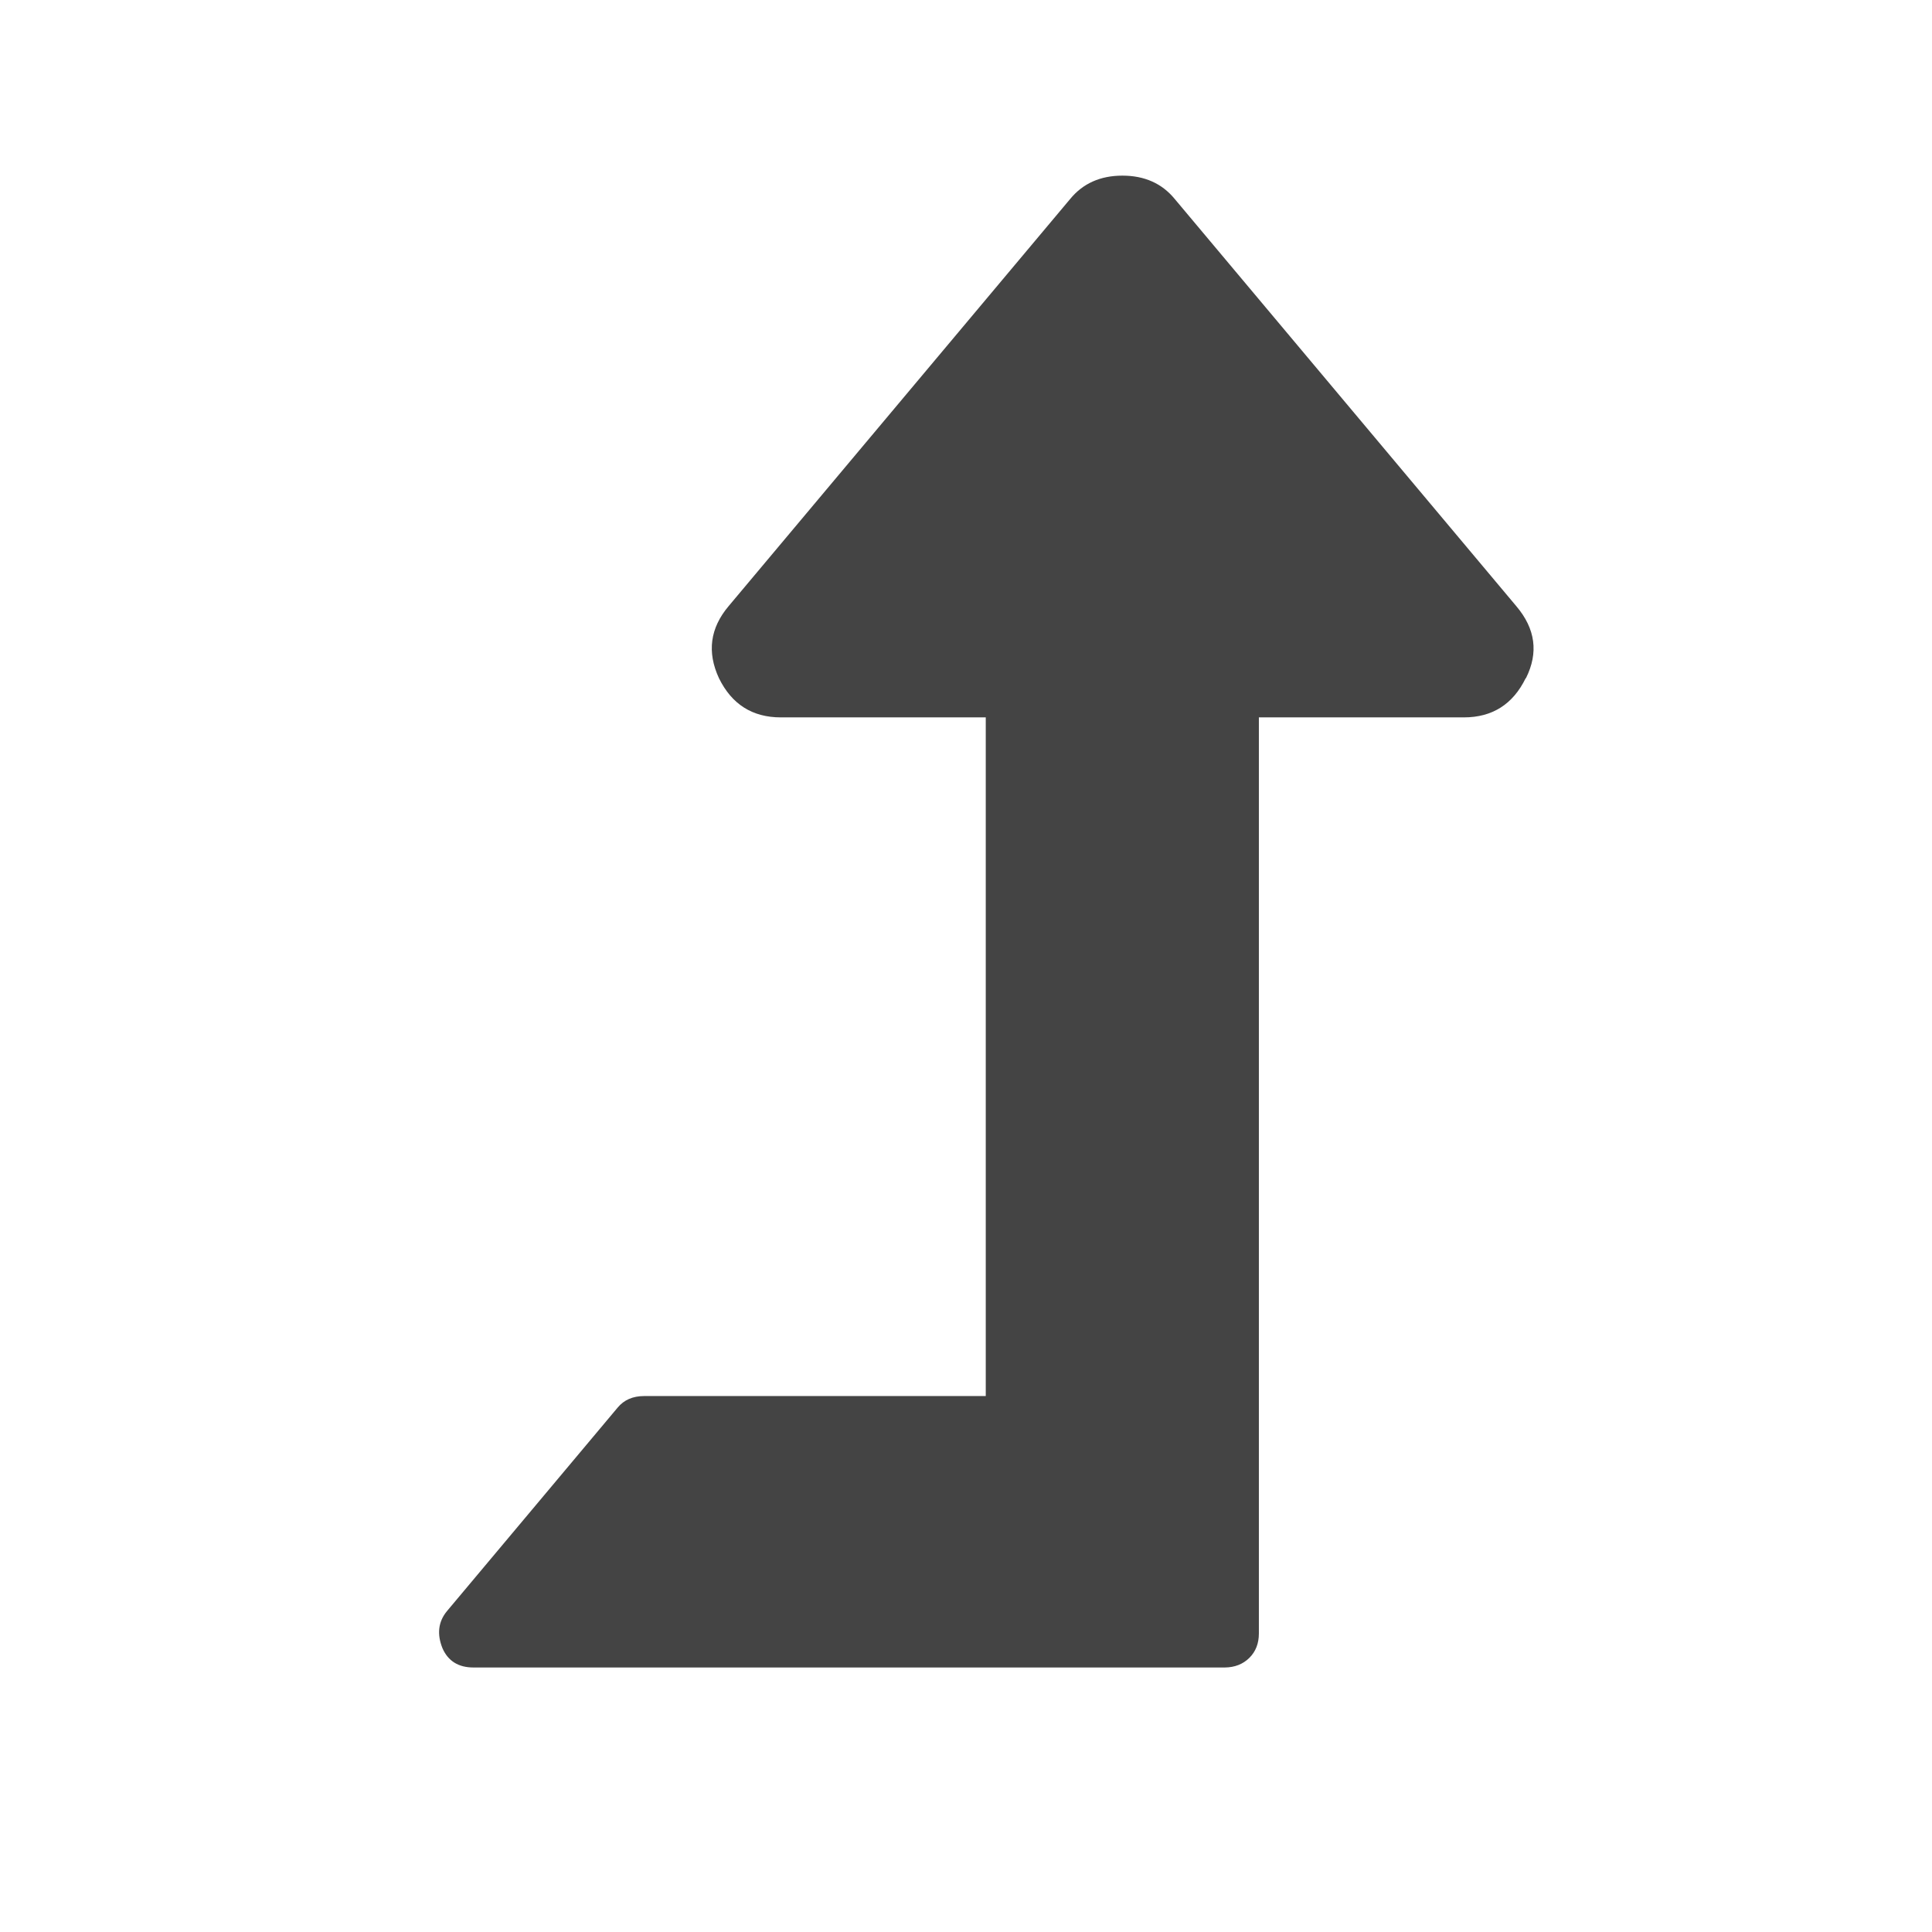
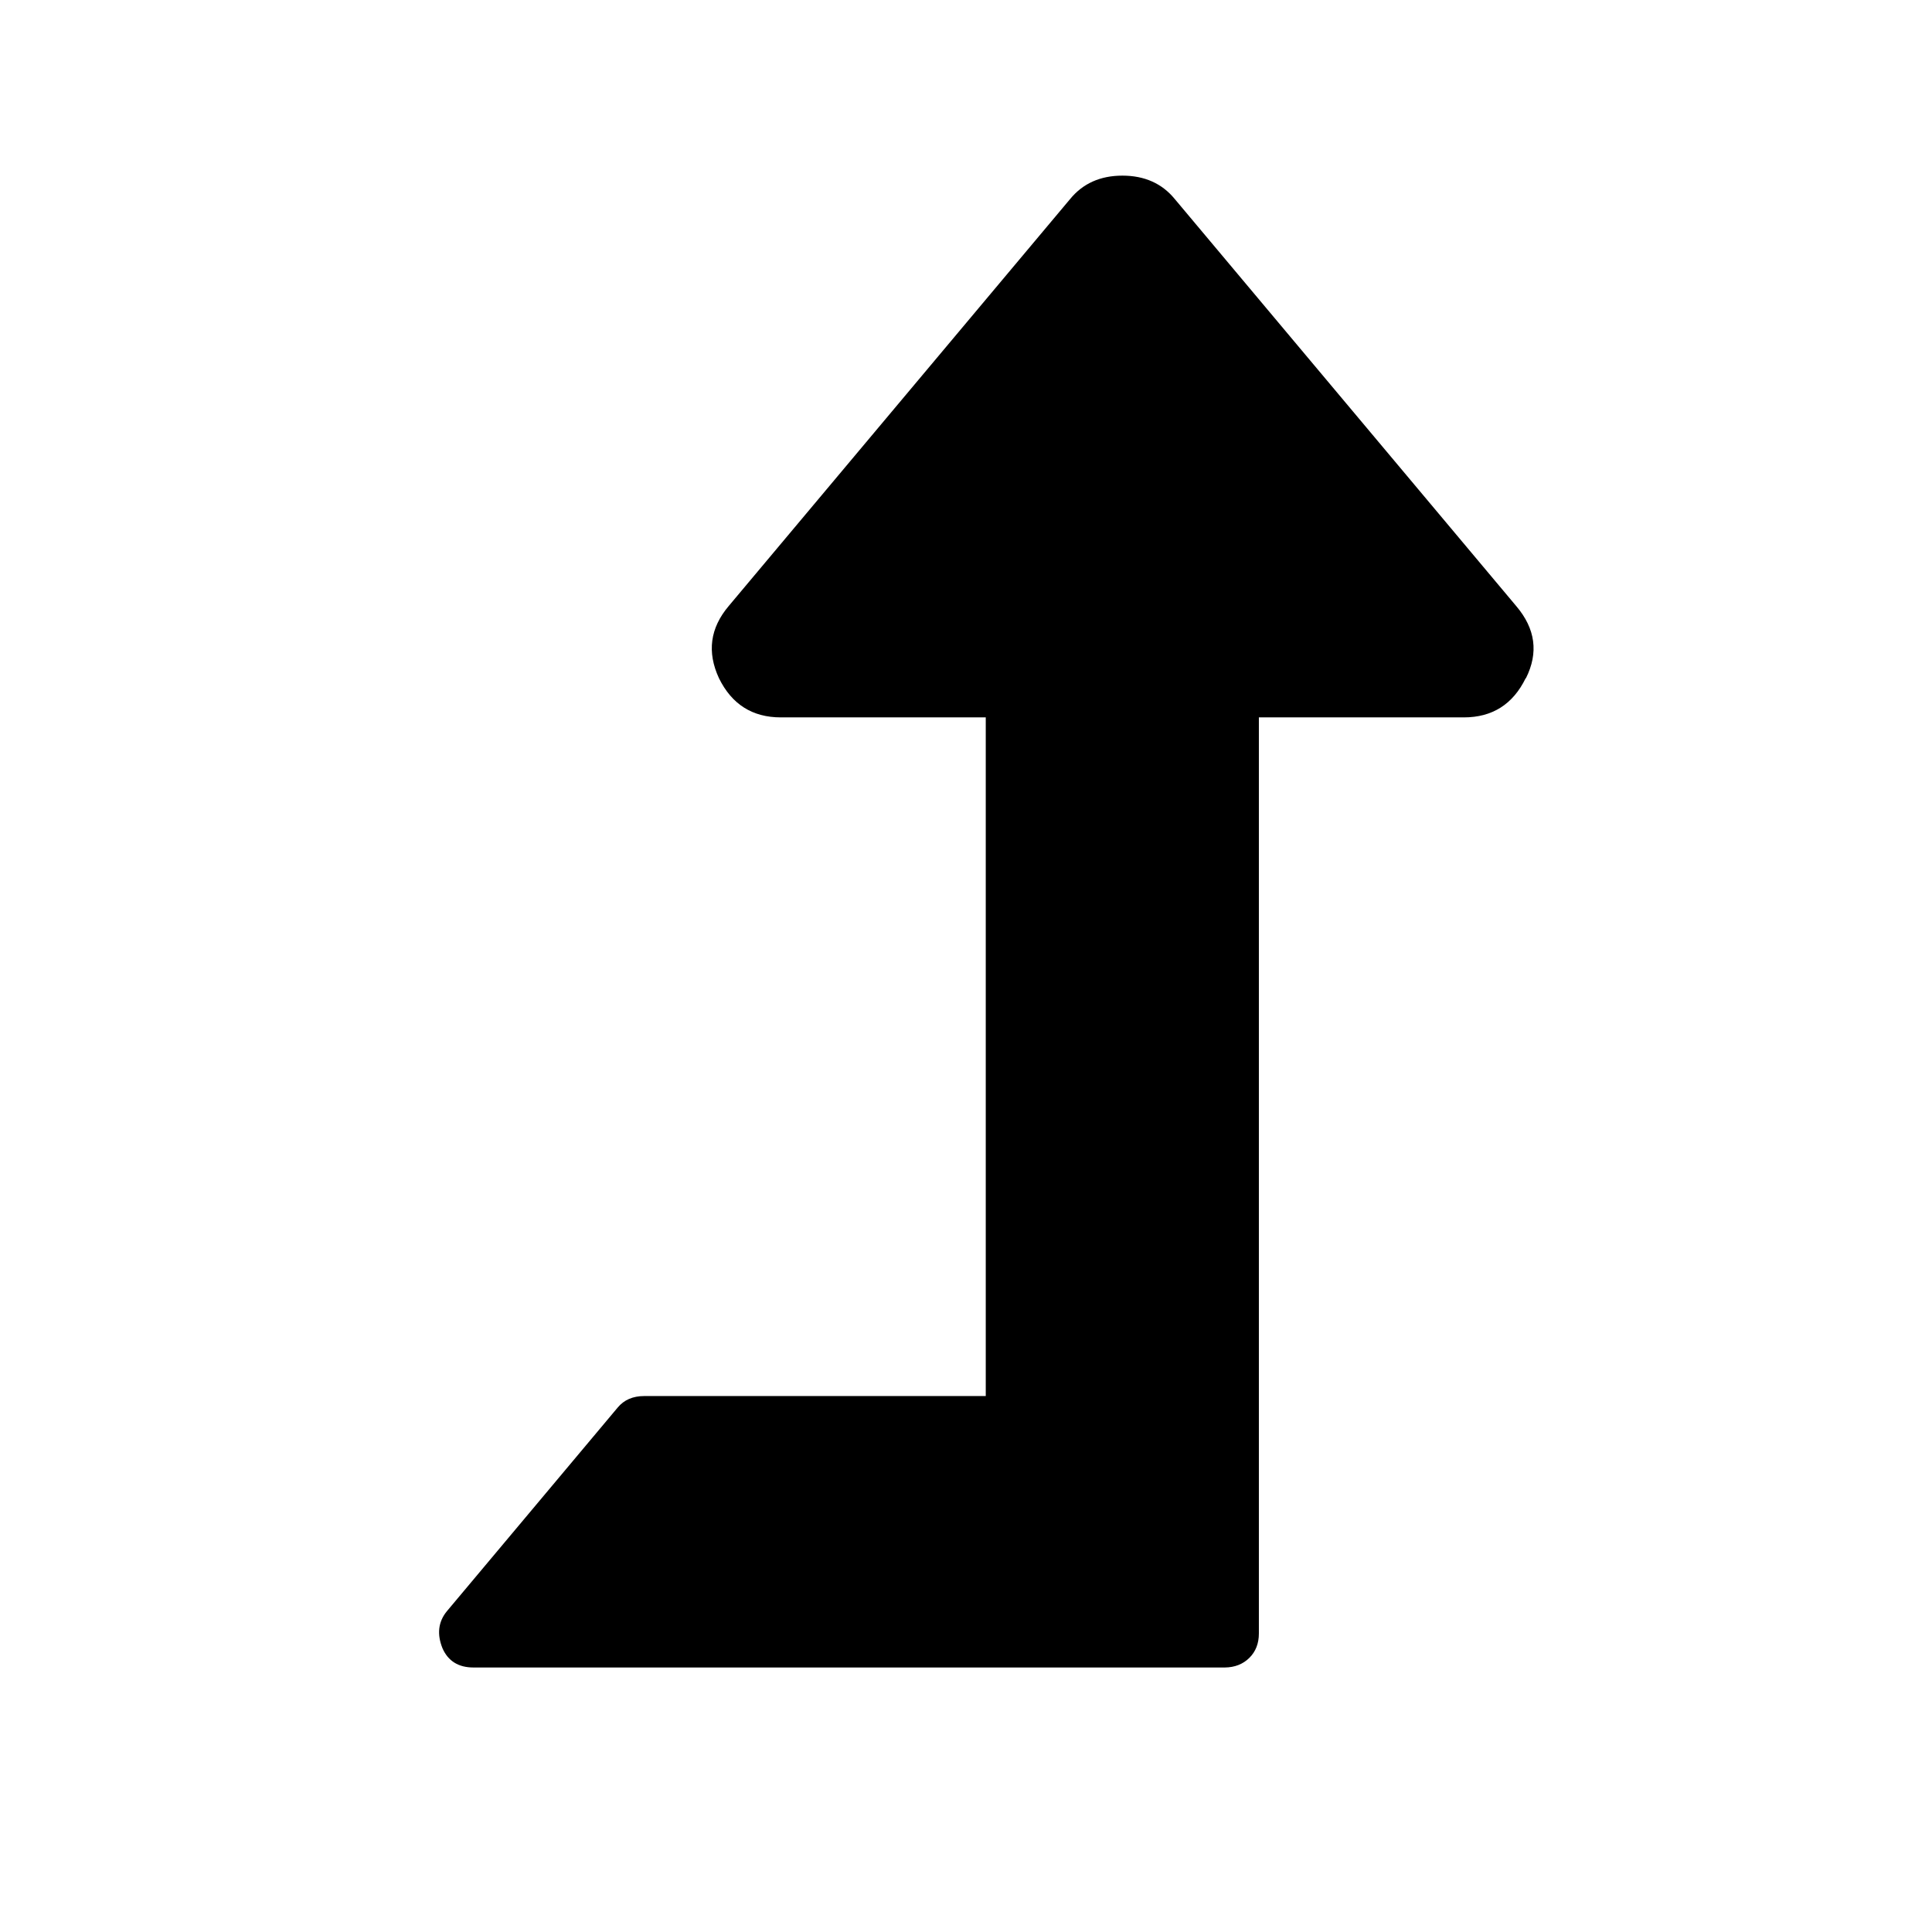
<svg xmlns="http://www.w3.org/2000/svg" width="22px" height="22px" viewBox="0 0 22 22" version="1.1">
  <defs />
  <g id="Page-1" stroke="none" stroke-width="1" fill="none" fill-rule="evenodd">
-     <g id="enrichment-pivot-data" fill="#444444">
+     <g id="enrichment-pivot-data" fill="#000000">
      <path d="M17.373,7.723 C17.228,8.02 16.993,8.169 16.669,8.169 L14.335,8.169 L14.335,18.601 C14.335,18.714 14.299,18.807 14.226,18.879 C14.153,18.951 14.059,18.987 13.947,18.988 L5.391,18.988 C5.221,18.988 5.103,18.915 5.039,18.77 C4.974,18.609 4.99,18.468 5.088,18.348 L7.032,16.03 C7.105,15.941 7.206,15.897 7.336,15.897 L11.225,15.897 L11.225,8.169 L8.892,8.169 C8.567,8.169 8.333,8.02 8.187,7.723 C8.049,7.425 8.086,7.152 8.297,6.902 L12.186,2.266 C12.331,2.089 12.53,2 12.781,2 C13.033,2 13.232,2.089 13.377,2.266 L17.266,6.902 C17.485,7.16 17.521,7.433 17.376,7.723 L17.373,7.723" id="Imported-Layers" />
    </g>
  </g>
</svg>
